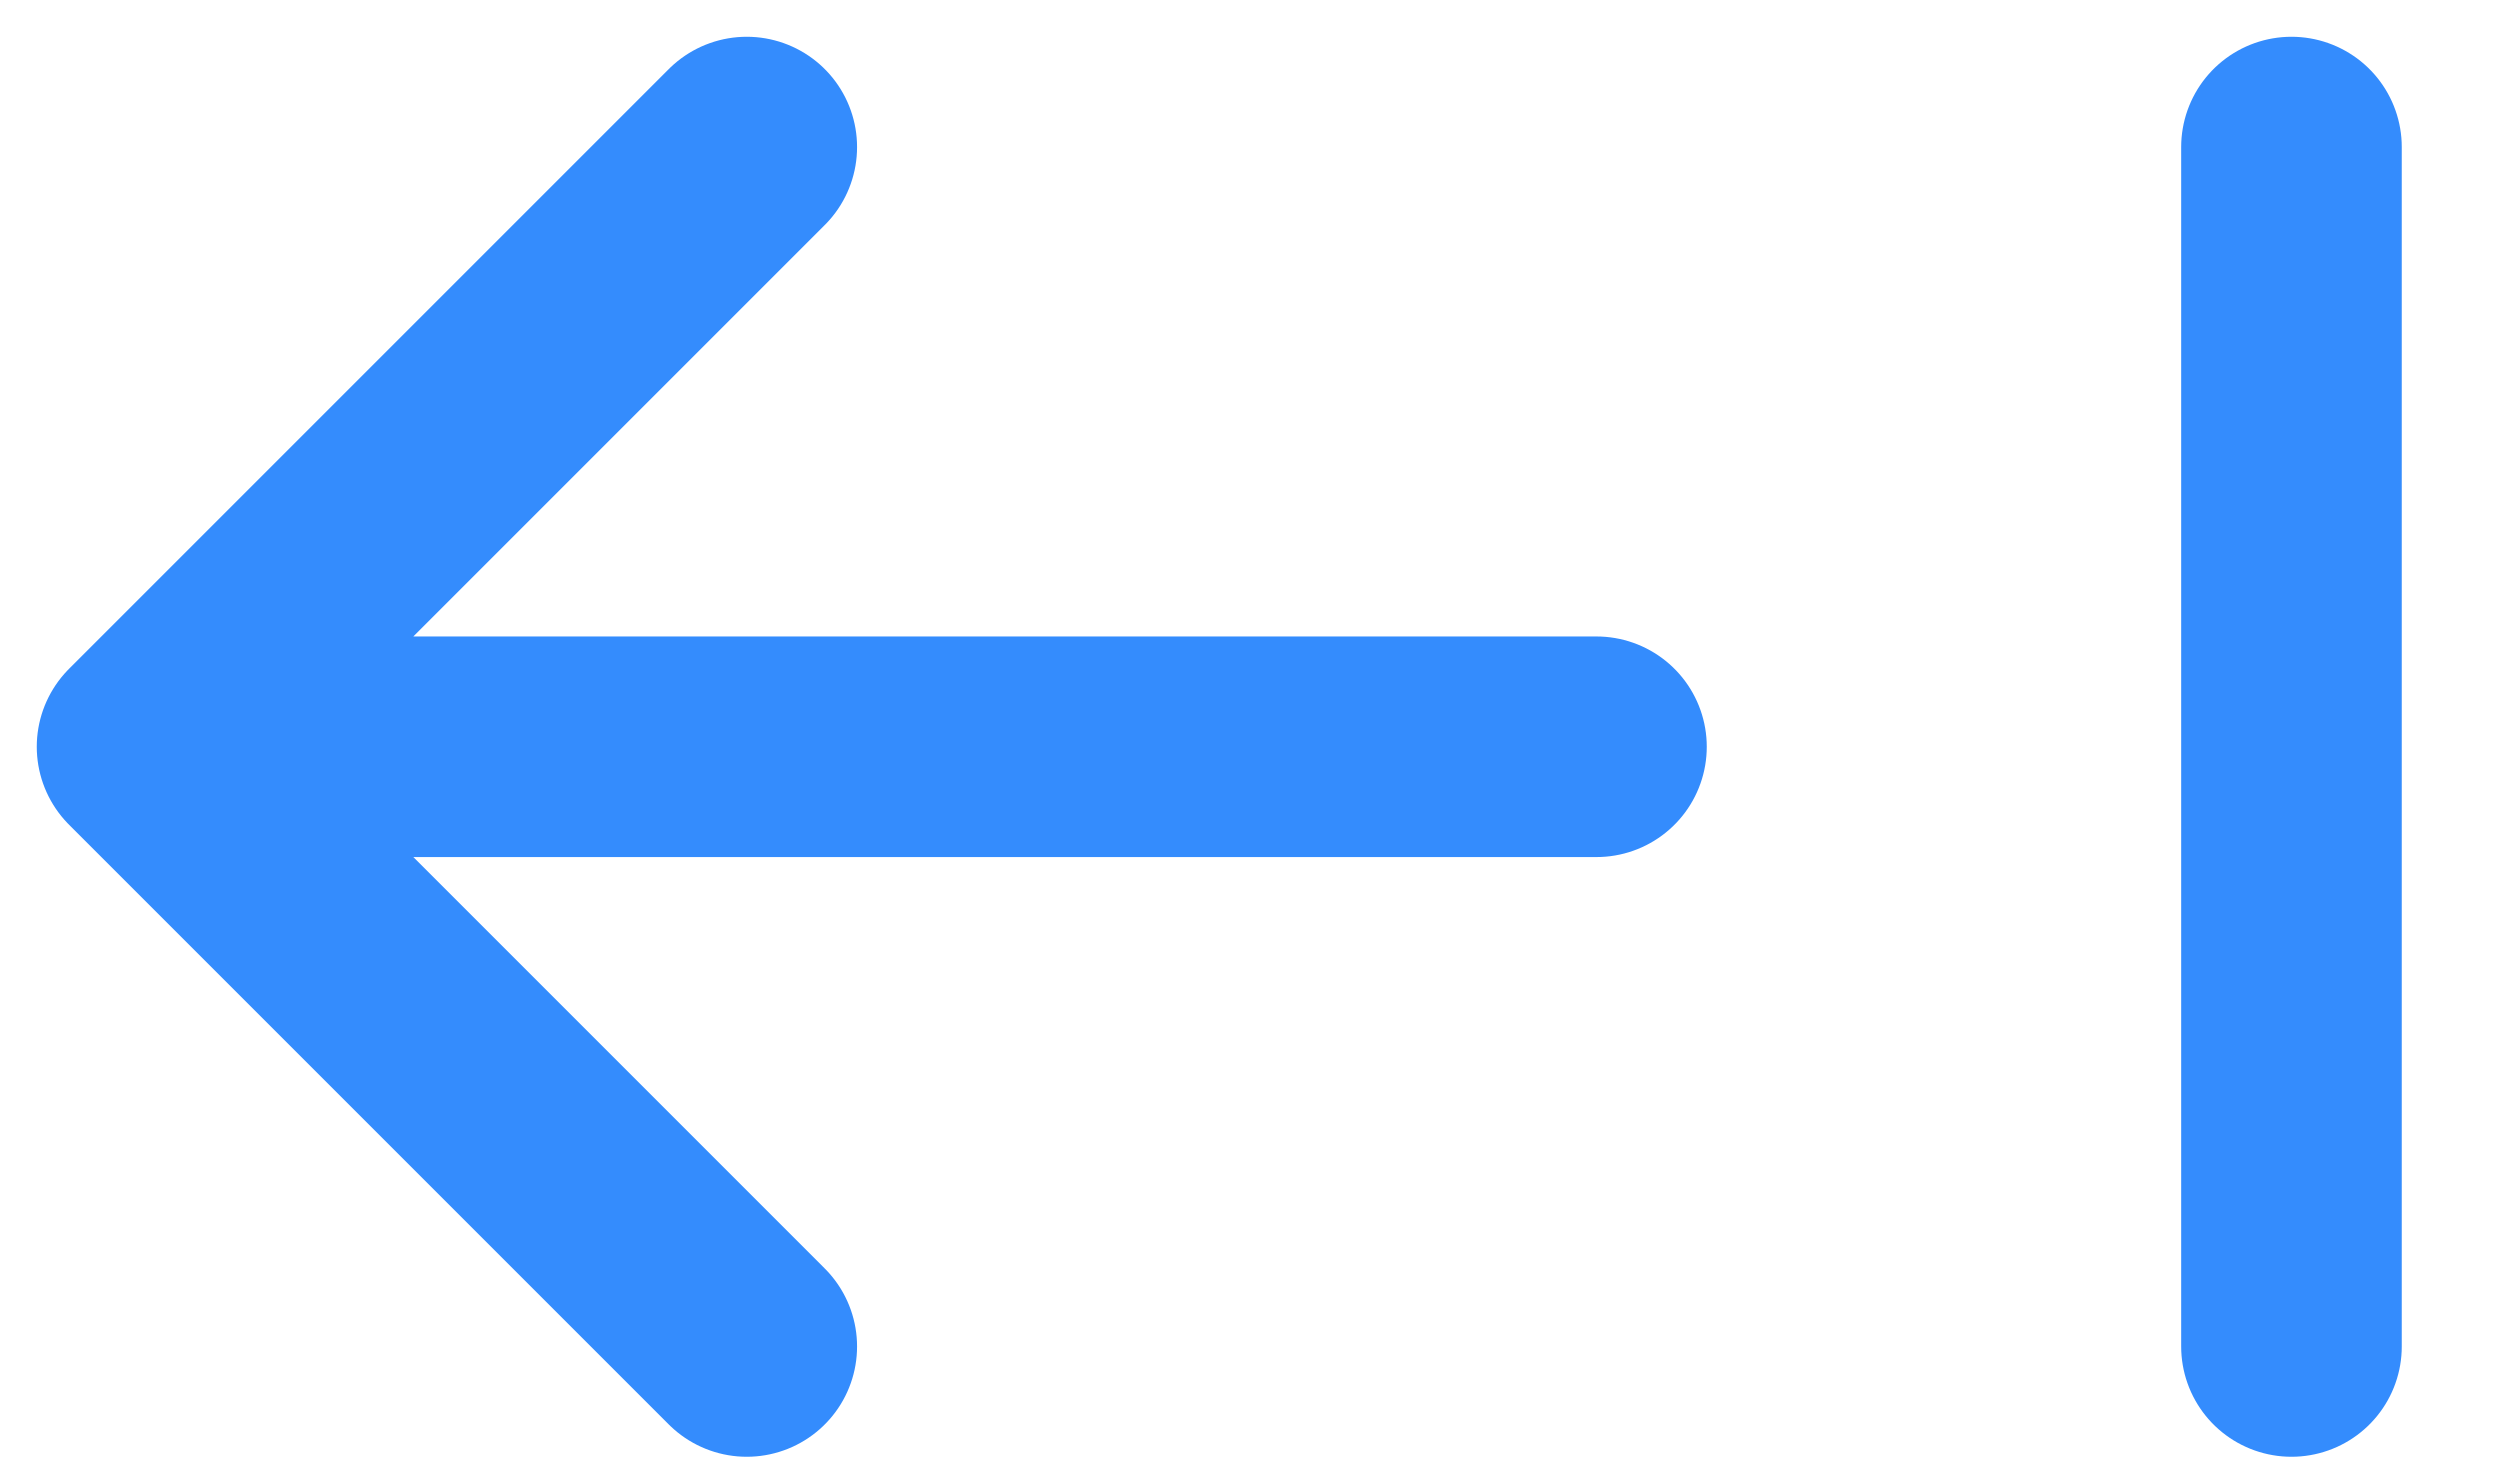
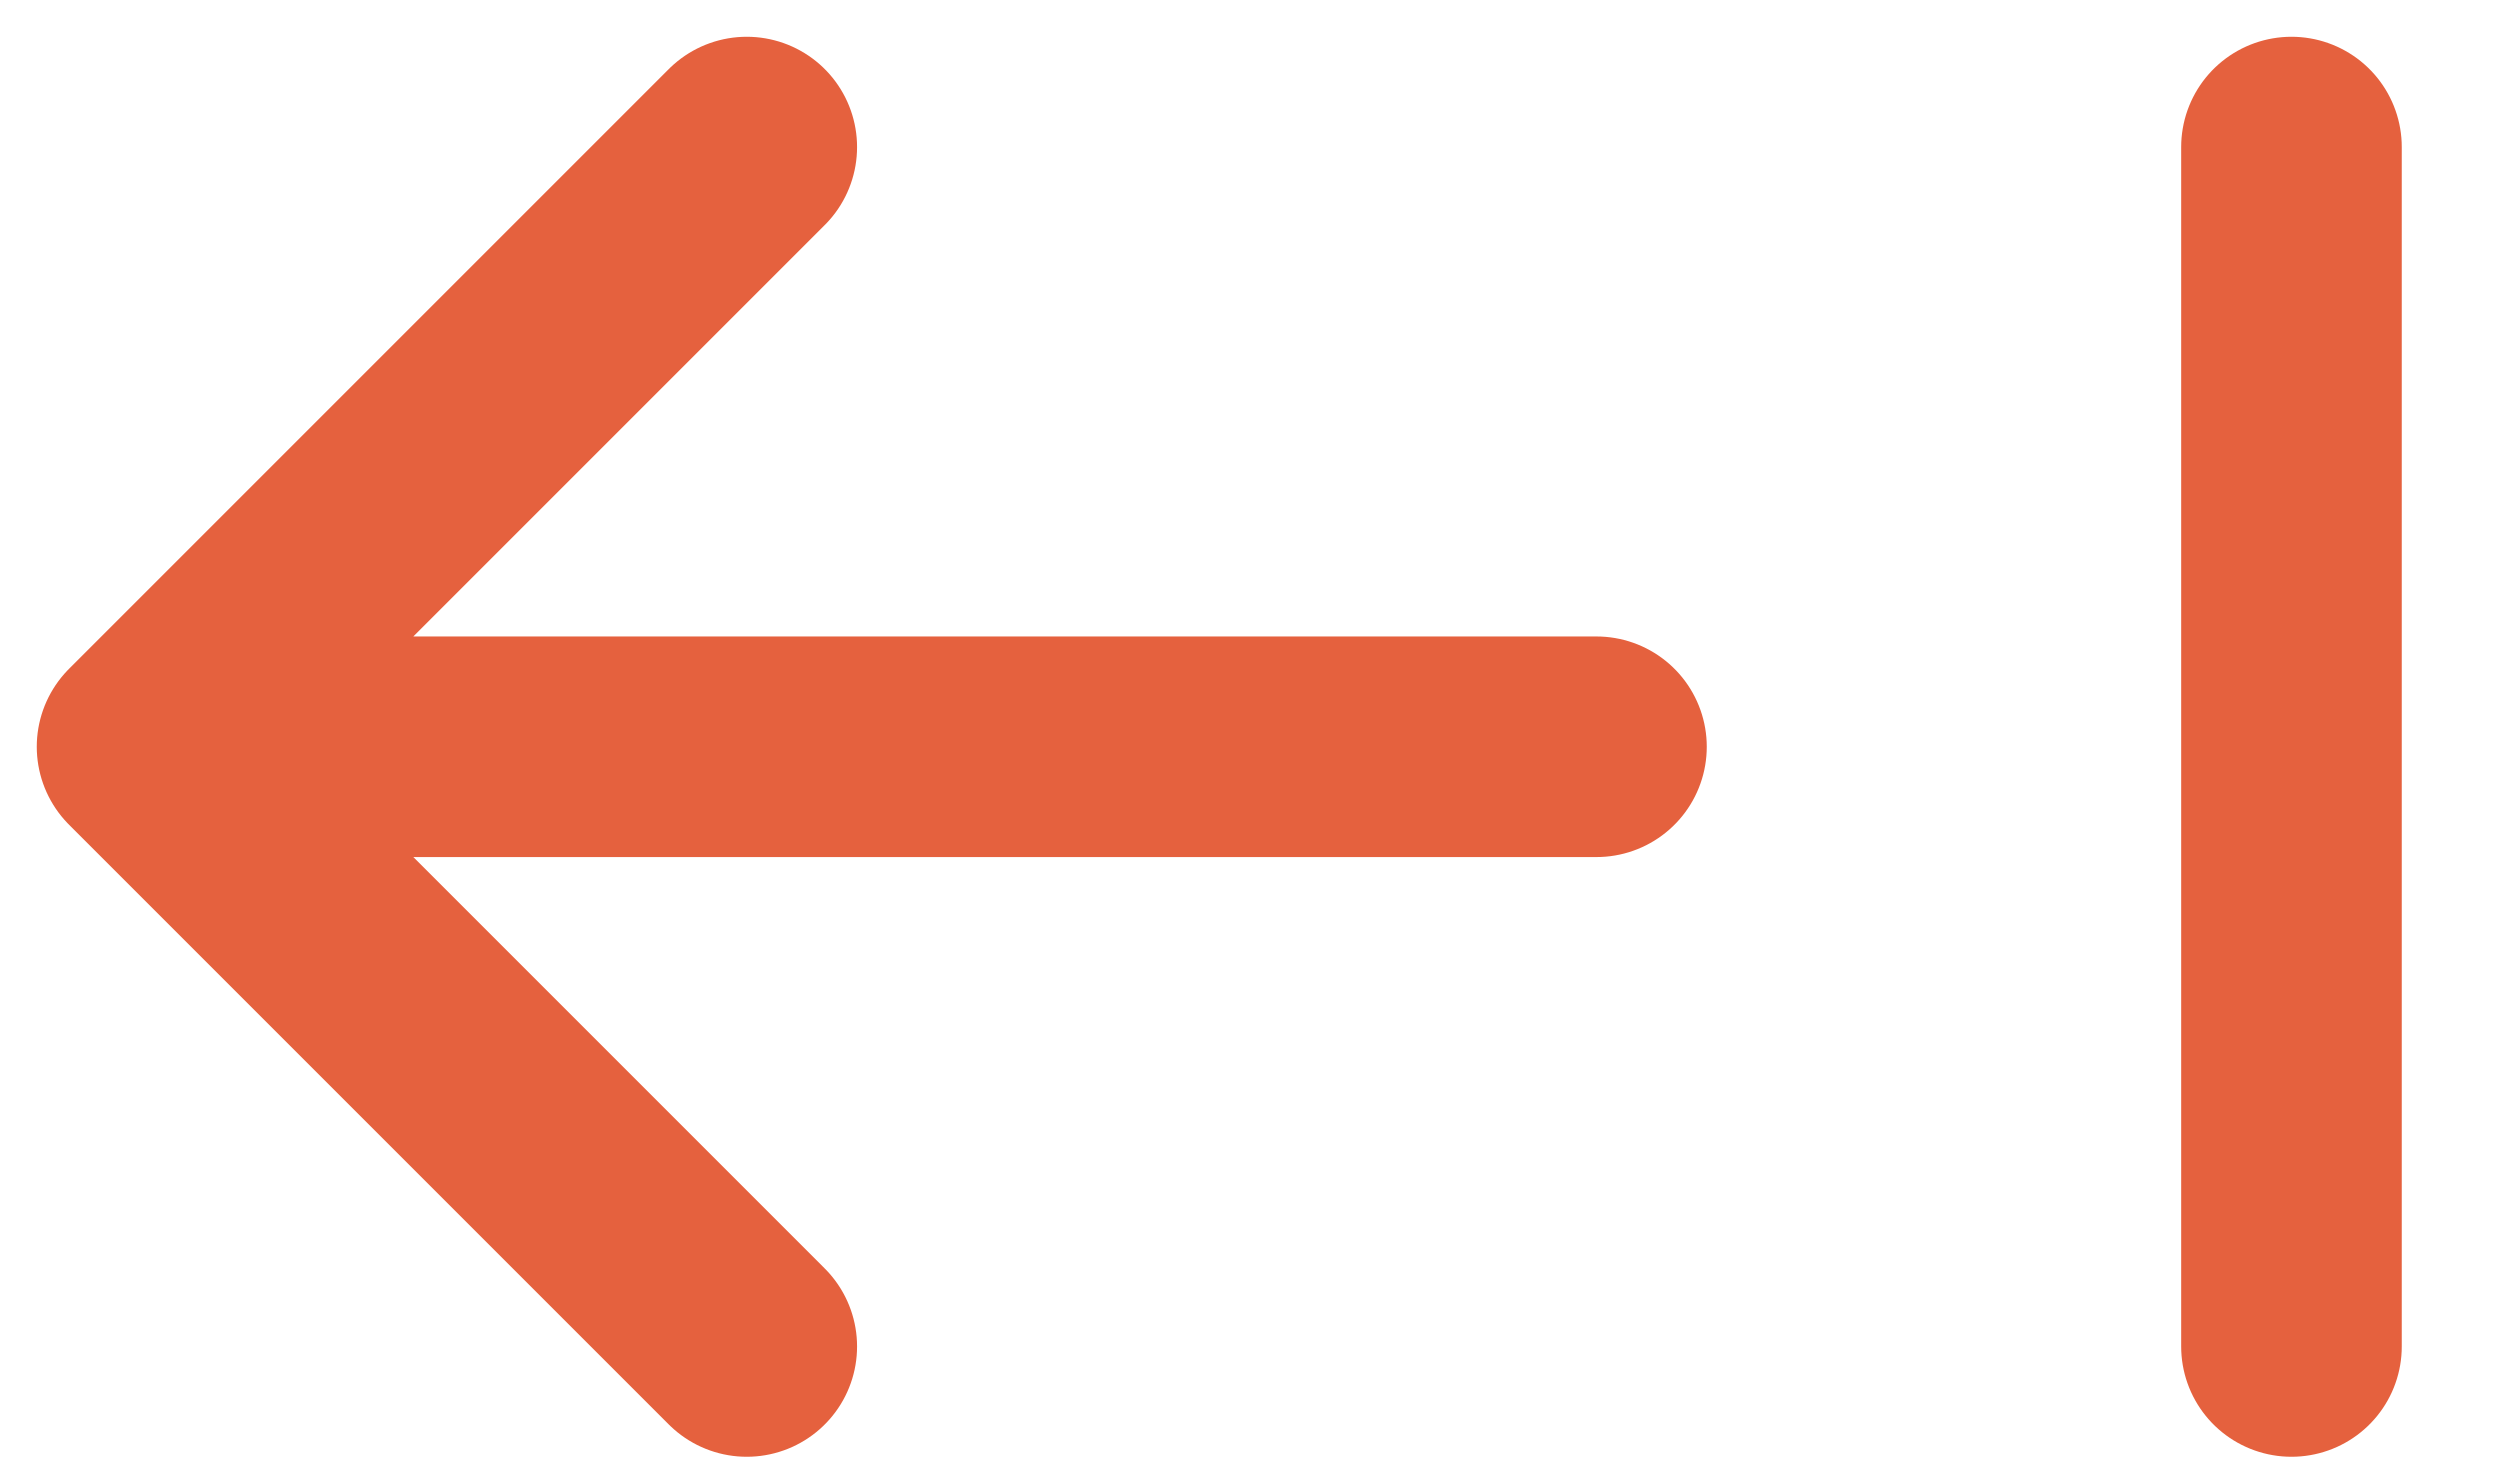
<svg xmlns="http://www.w3.org/2000/svg" width="17" height="10" viewBox="0 0 17 10">
-   <g stroke="#348CFD" stroke-width="1.5" fill="none" fill-rule="evenodd" stroke-linecap="round" stroke-linejoin="round">
+   <g stroke="#e5613e" stroke-width="1.5" fill="none" fill-rule="evenodd" stroke-linecap="round" stroke-linejoin="round">
    <path d="M10.856 5.078H1M5.078 1 1 5.078l4.078 4.078M15.582 9.156V1" />
  </g>
</svg>
